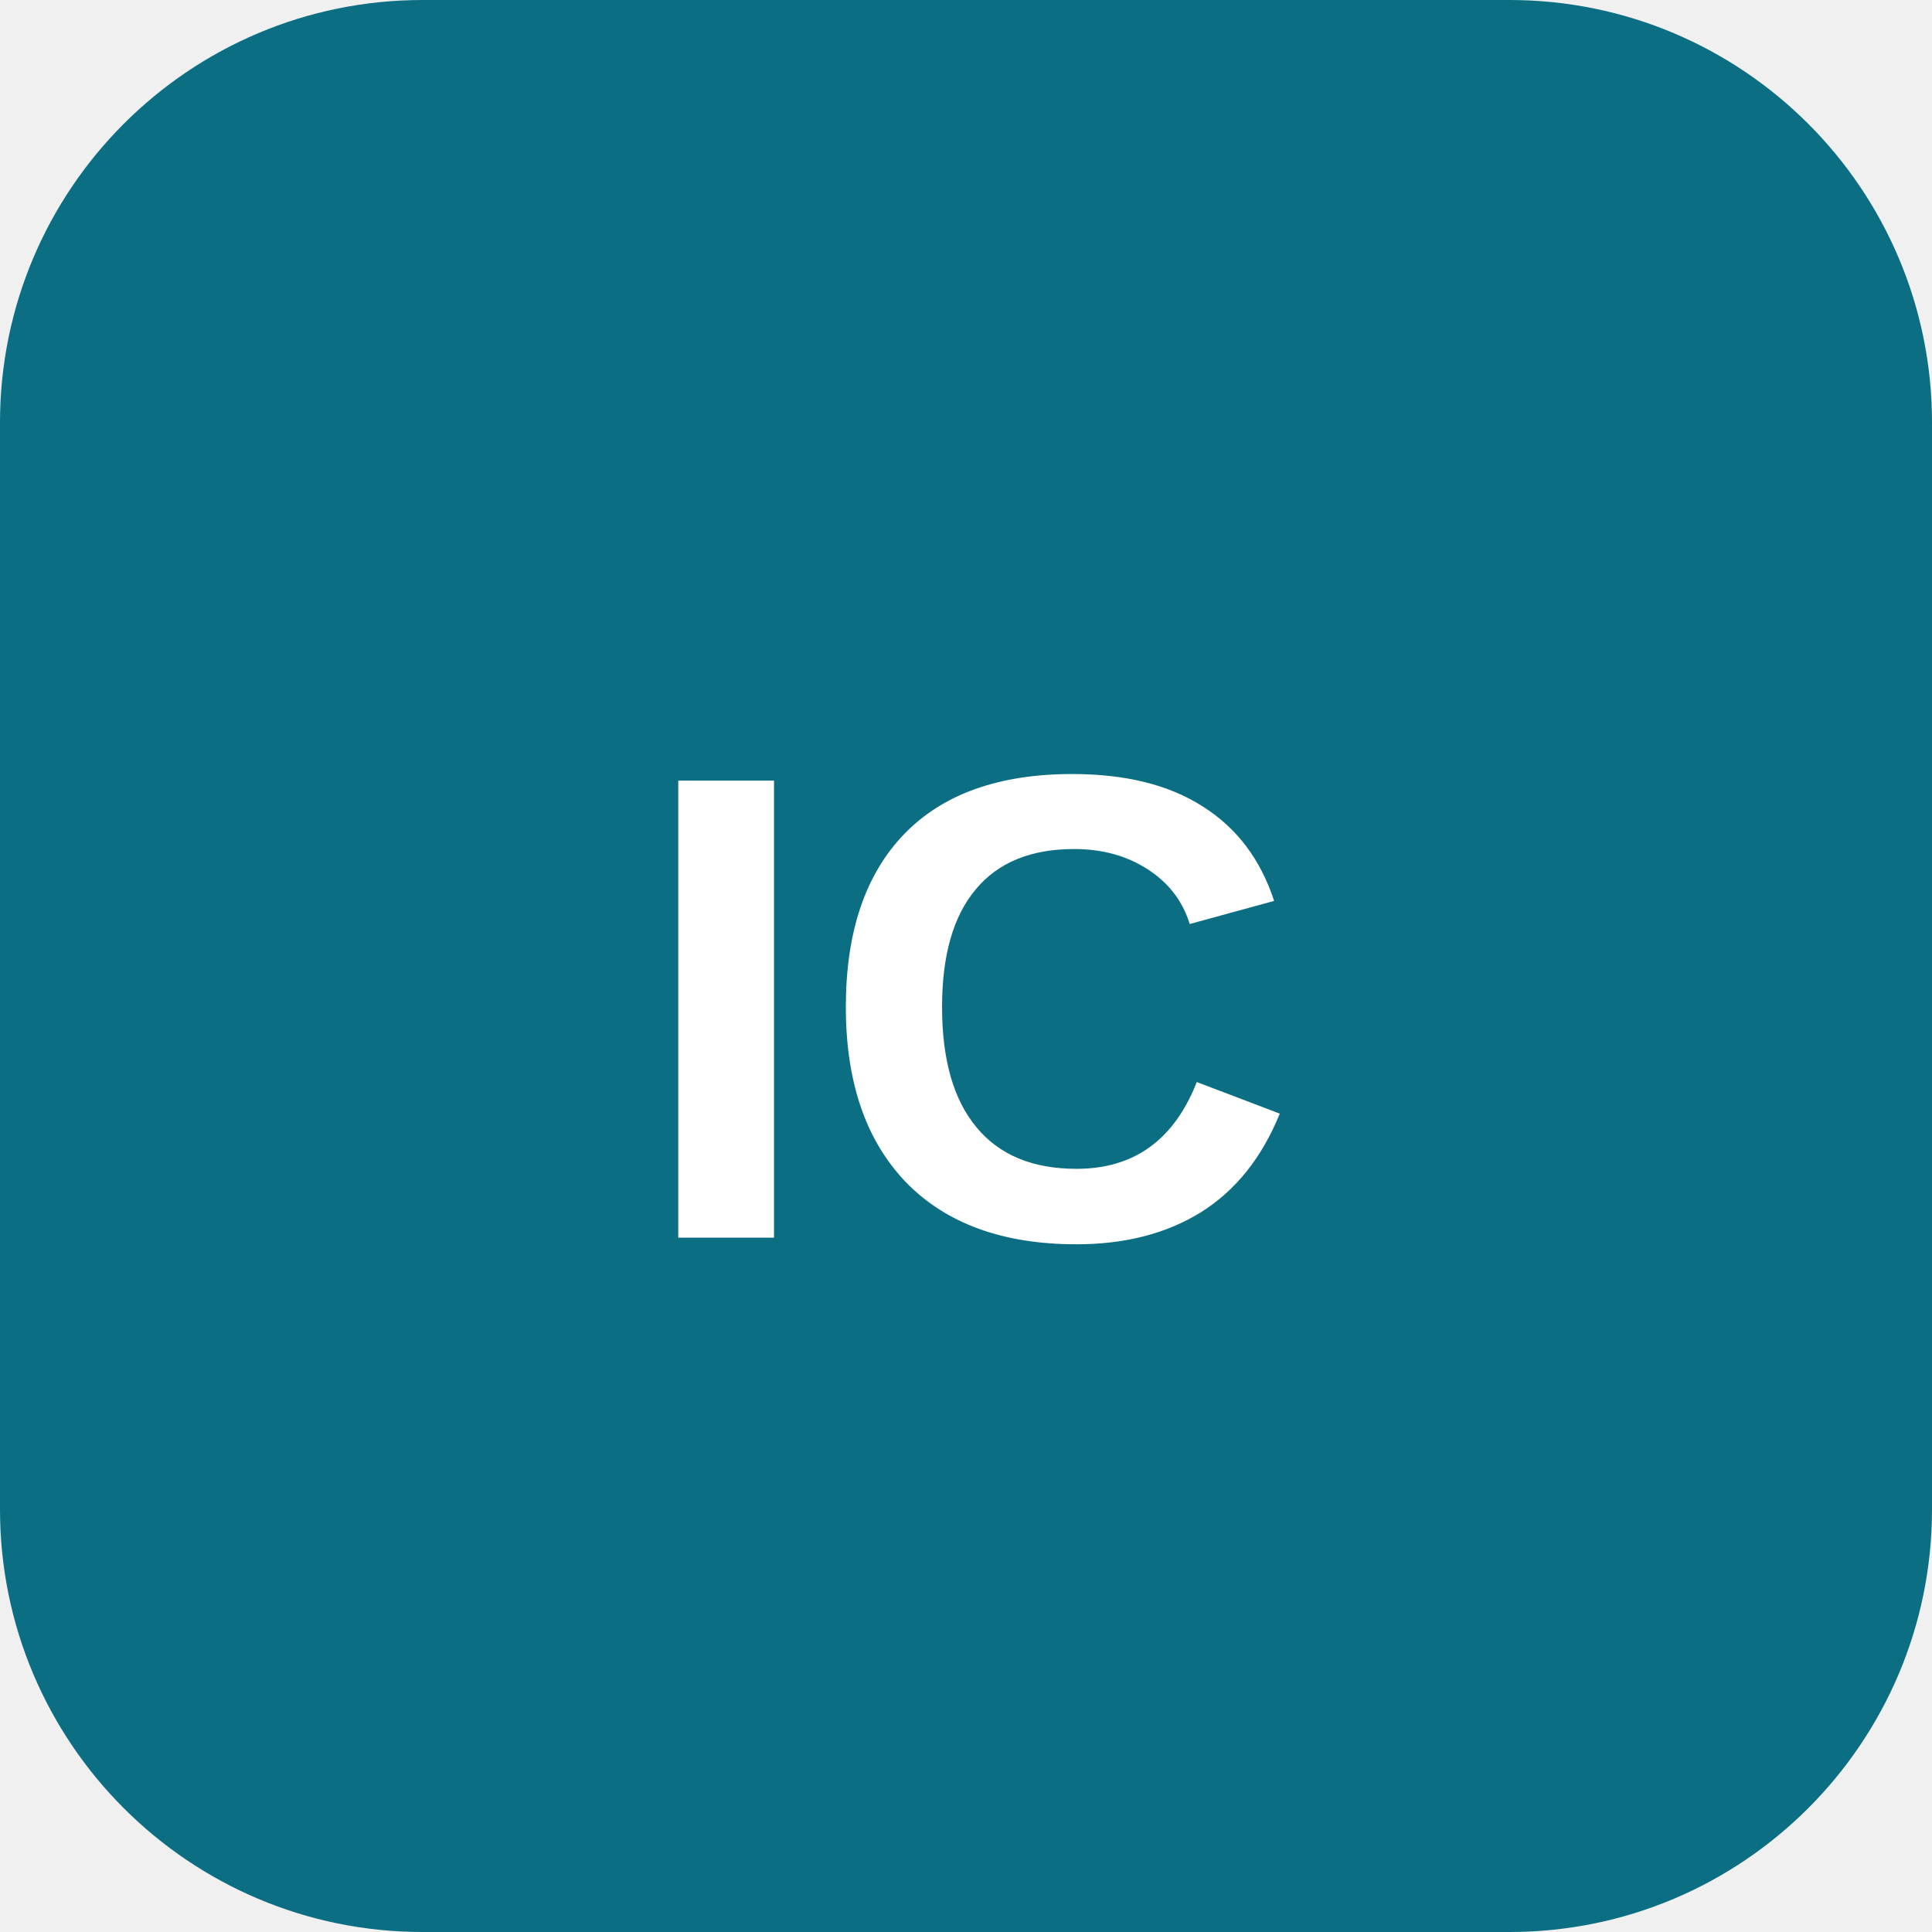
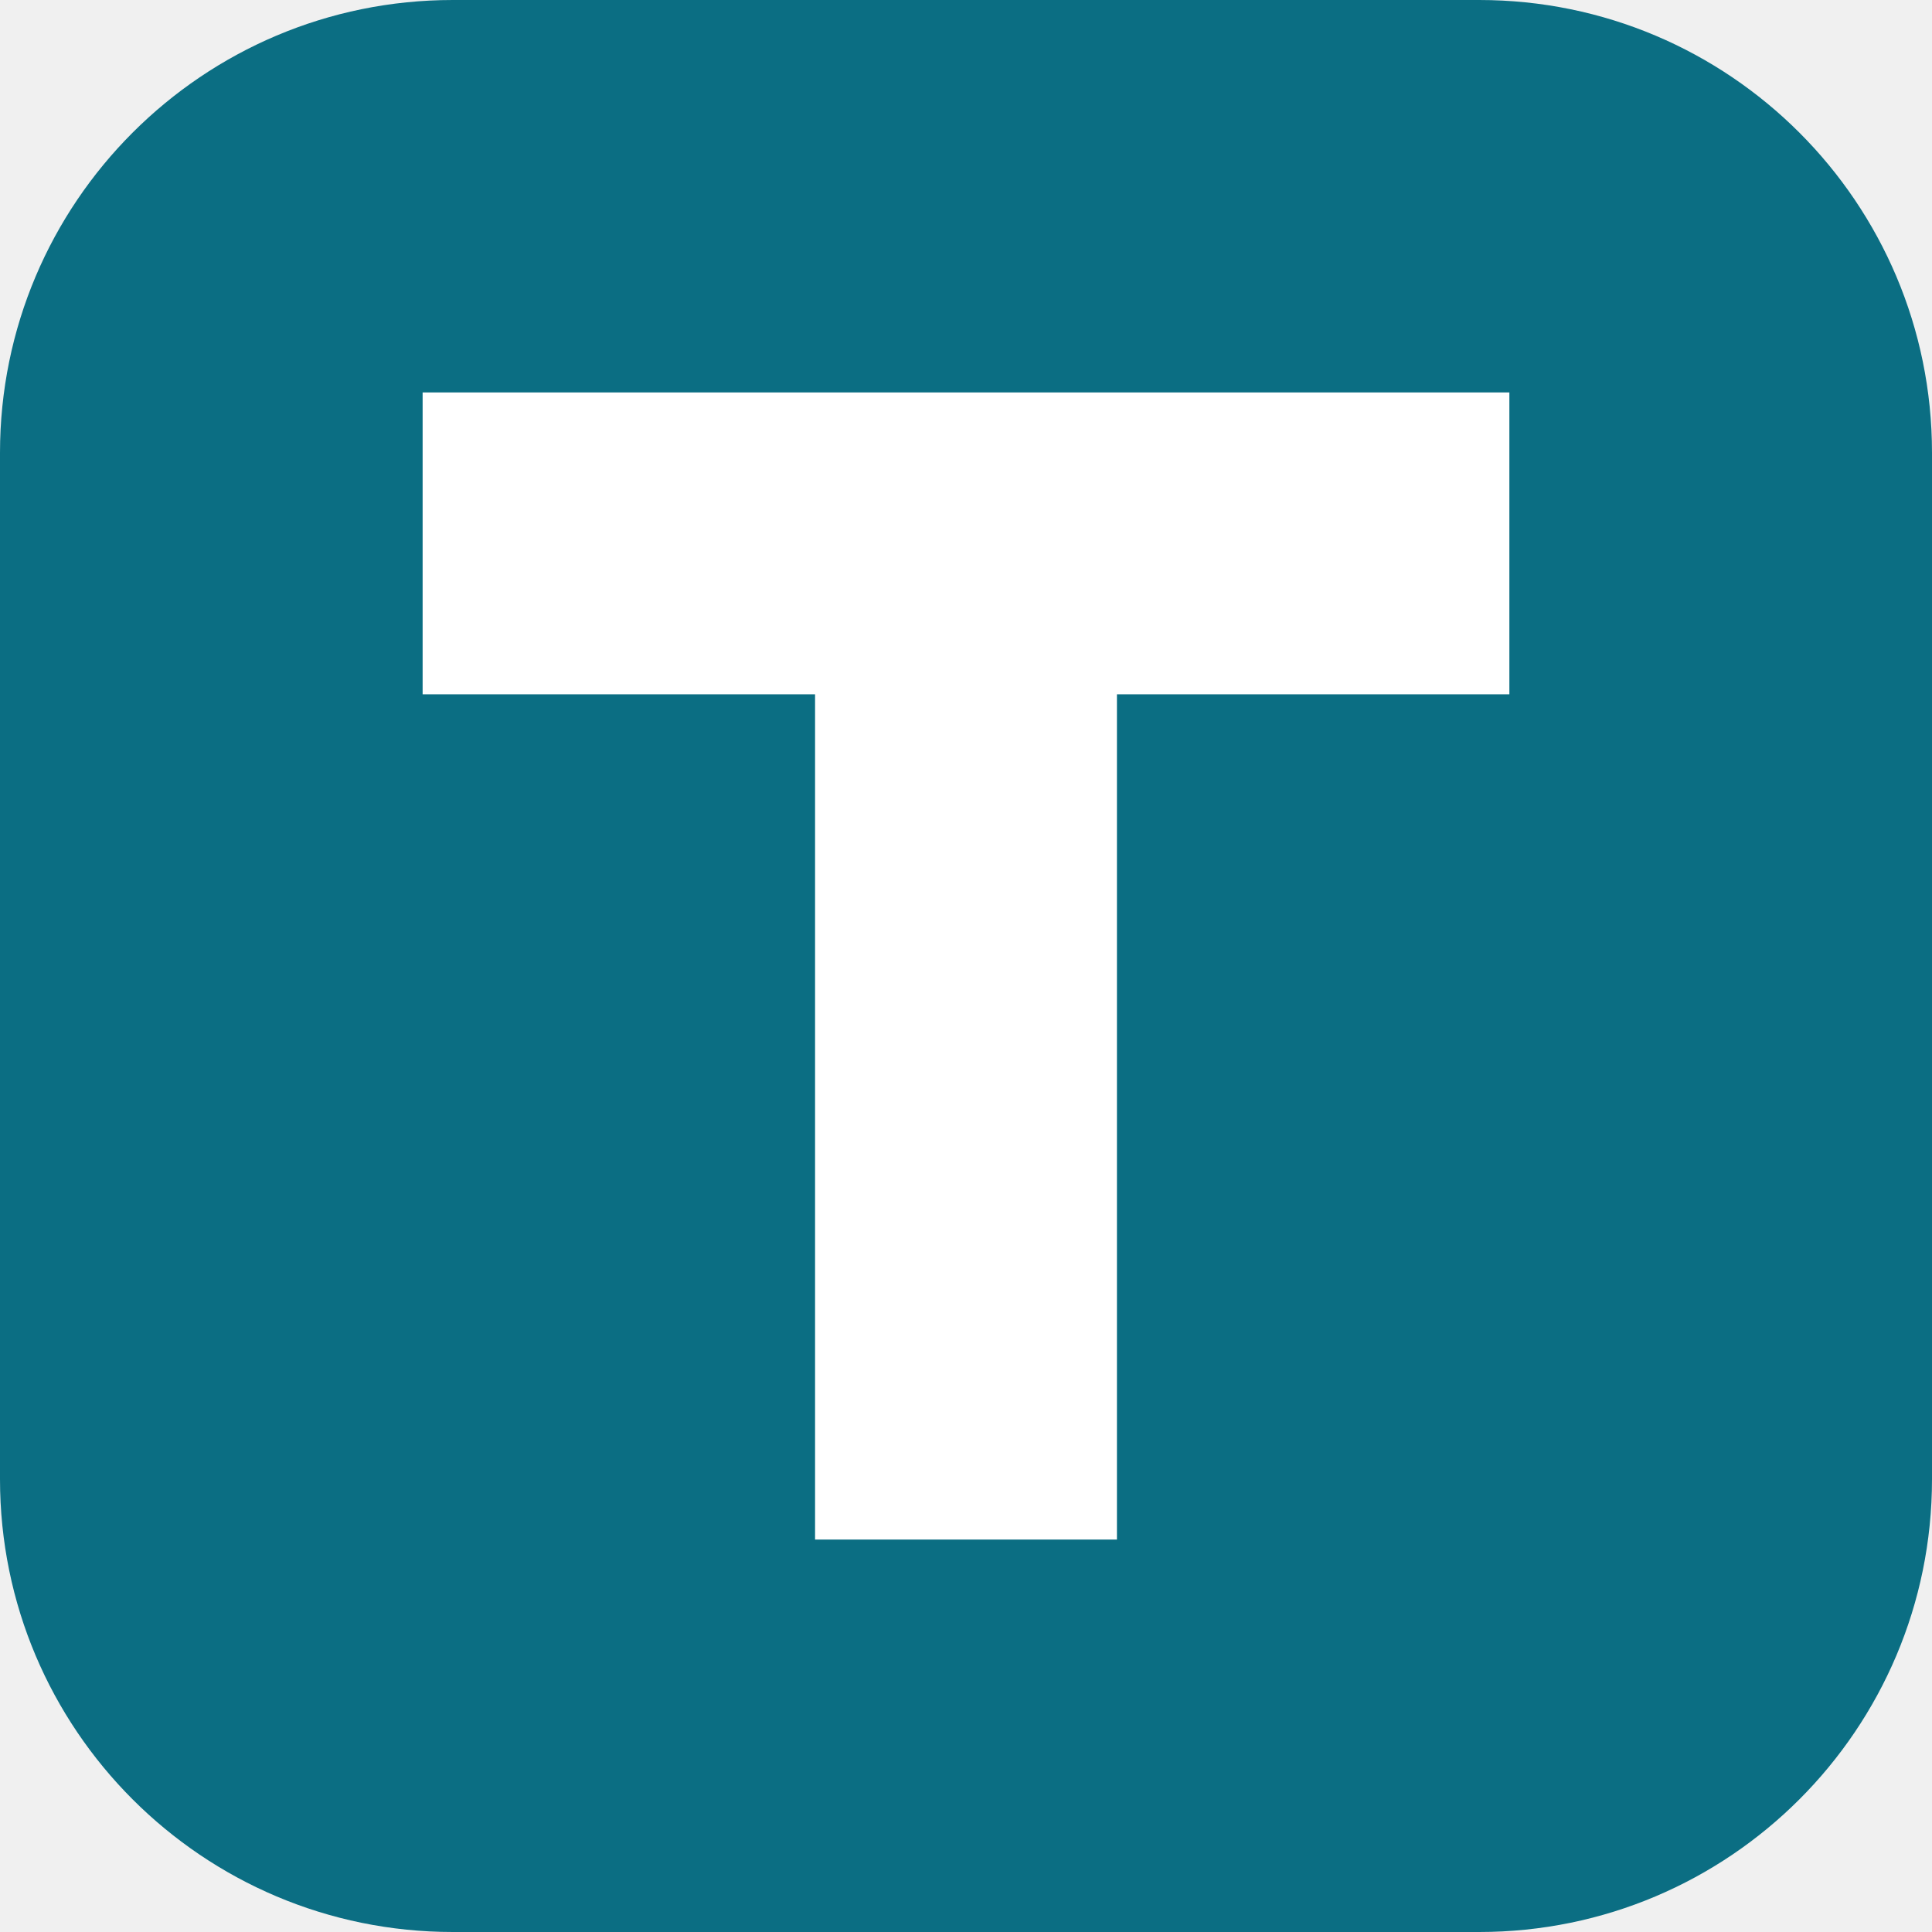
- <svg xmlns="http://www.w3.org/2000/svg" viewBox="0 0 64 64">
-   <rect width="64" height="64" rx="14" fill="#0b6e83" />
-   <text x="32" y="41" font-family="Arial,sans-serif" font-size="22" font-weight="700" text-anchor="middle" fill="#fff">IC</text>
+ <svg xmlns="http://www.w3.org/2000/svg" viewBox="0 0 64 64" role="img" aria-label="T icon">
+   <rect width="64" height="64" rx="15" fill="#0b6e83" />
+   <path d="M14 13h36v10H37v28H27V23H14z" fill="#fff" />
</svg>
